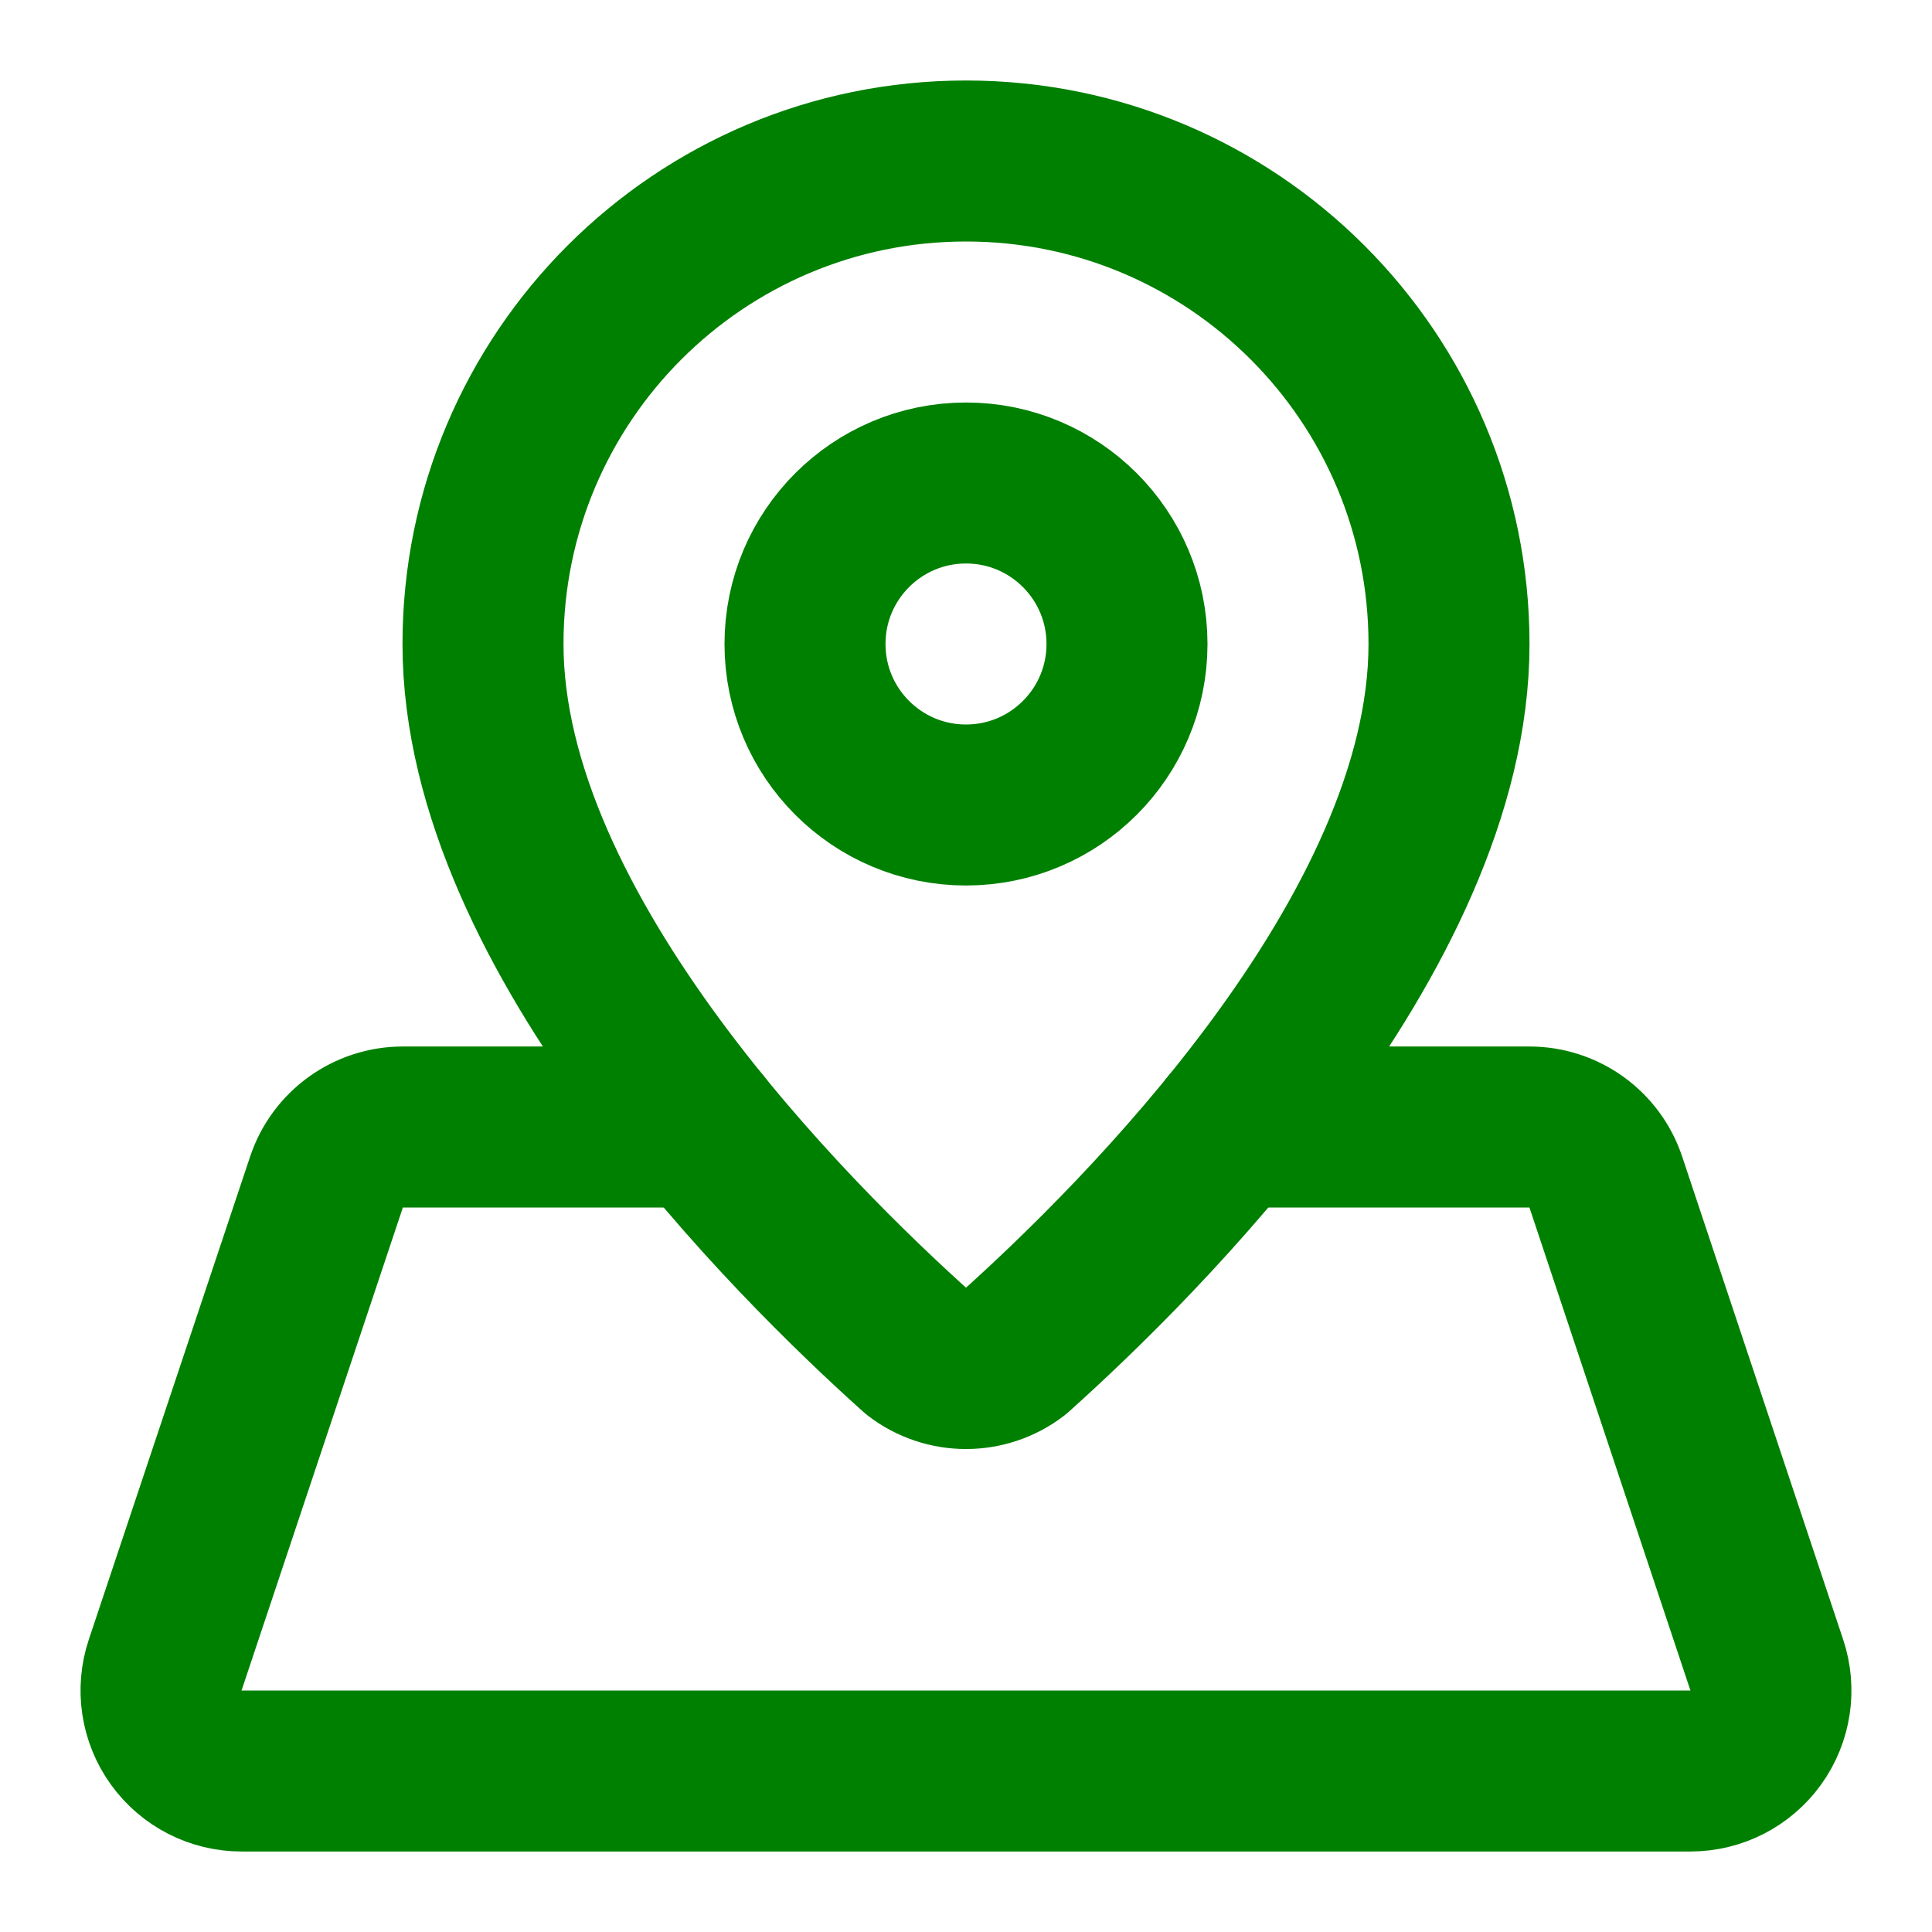
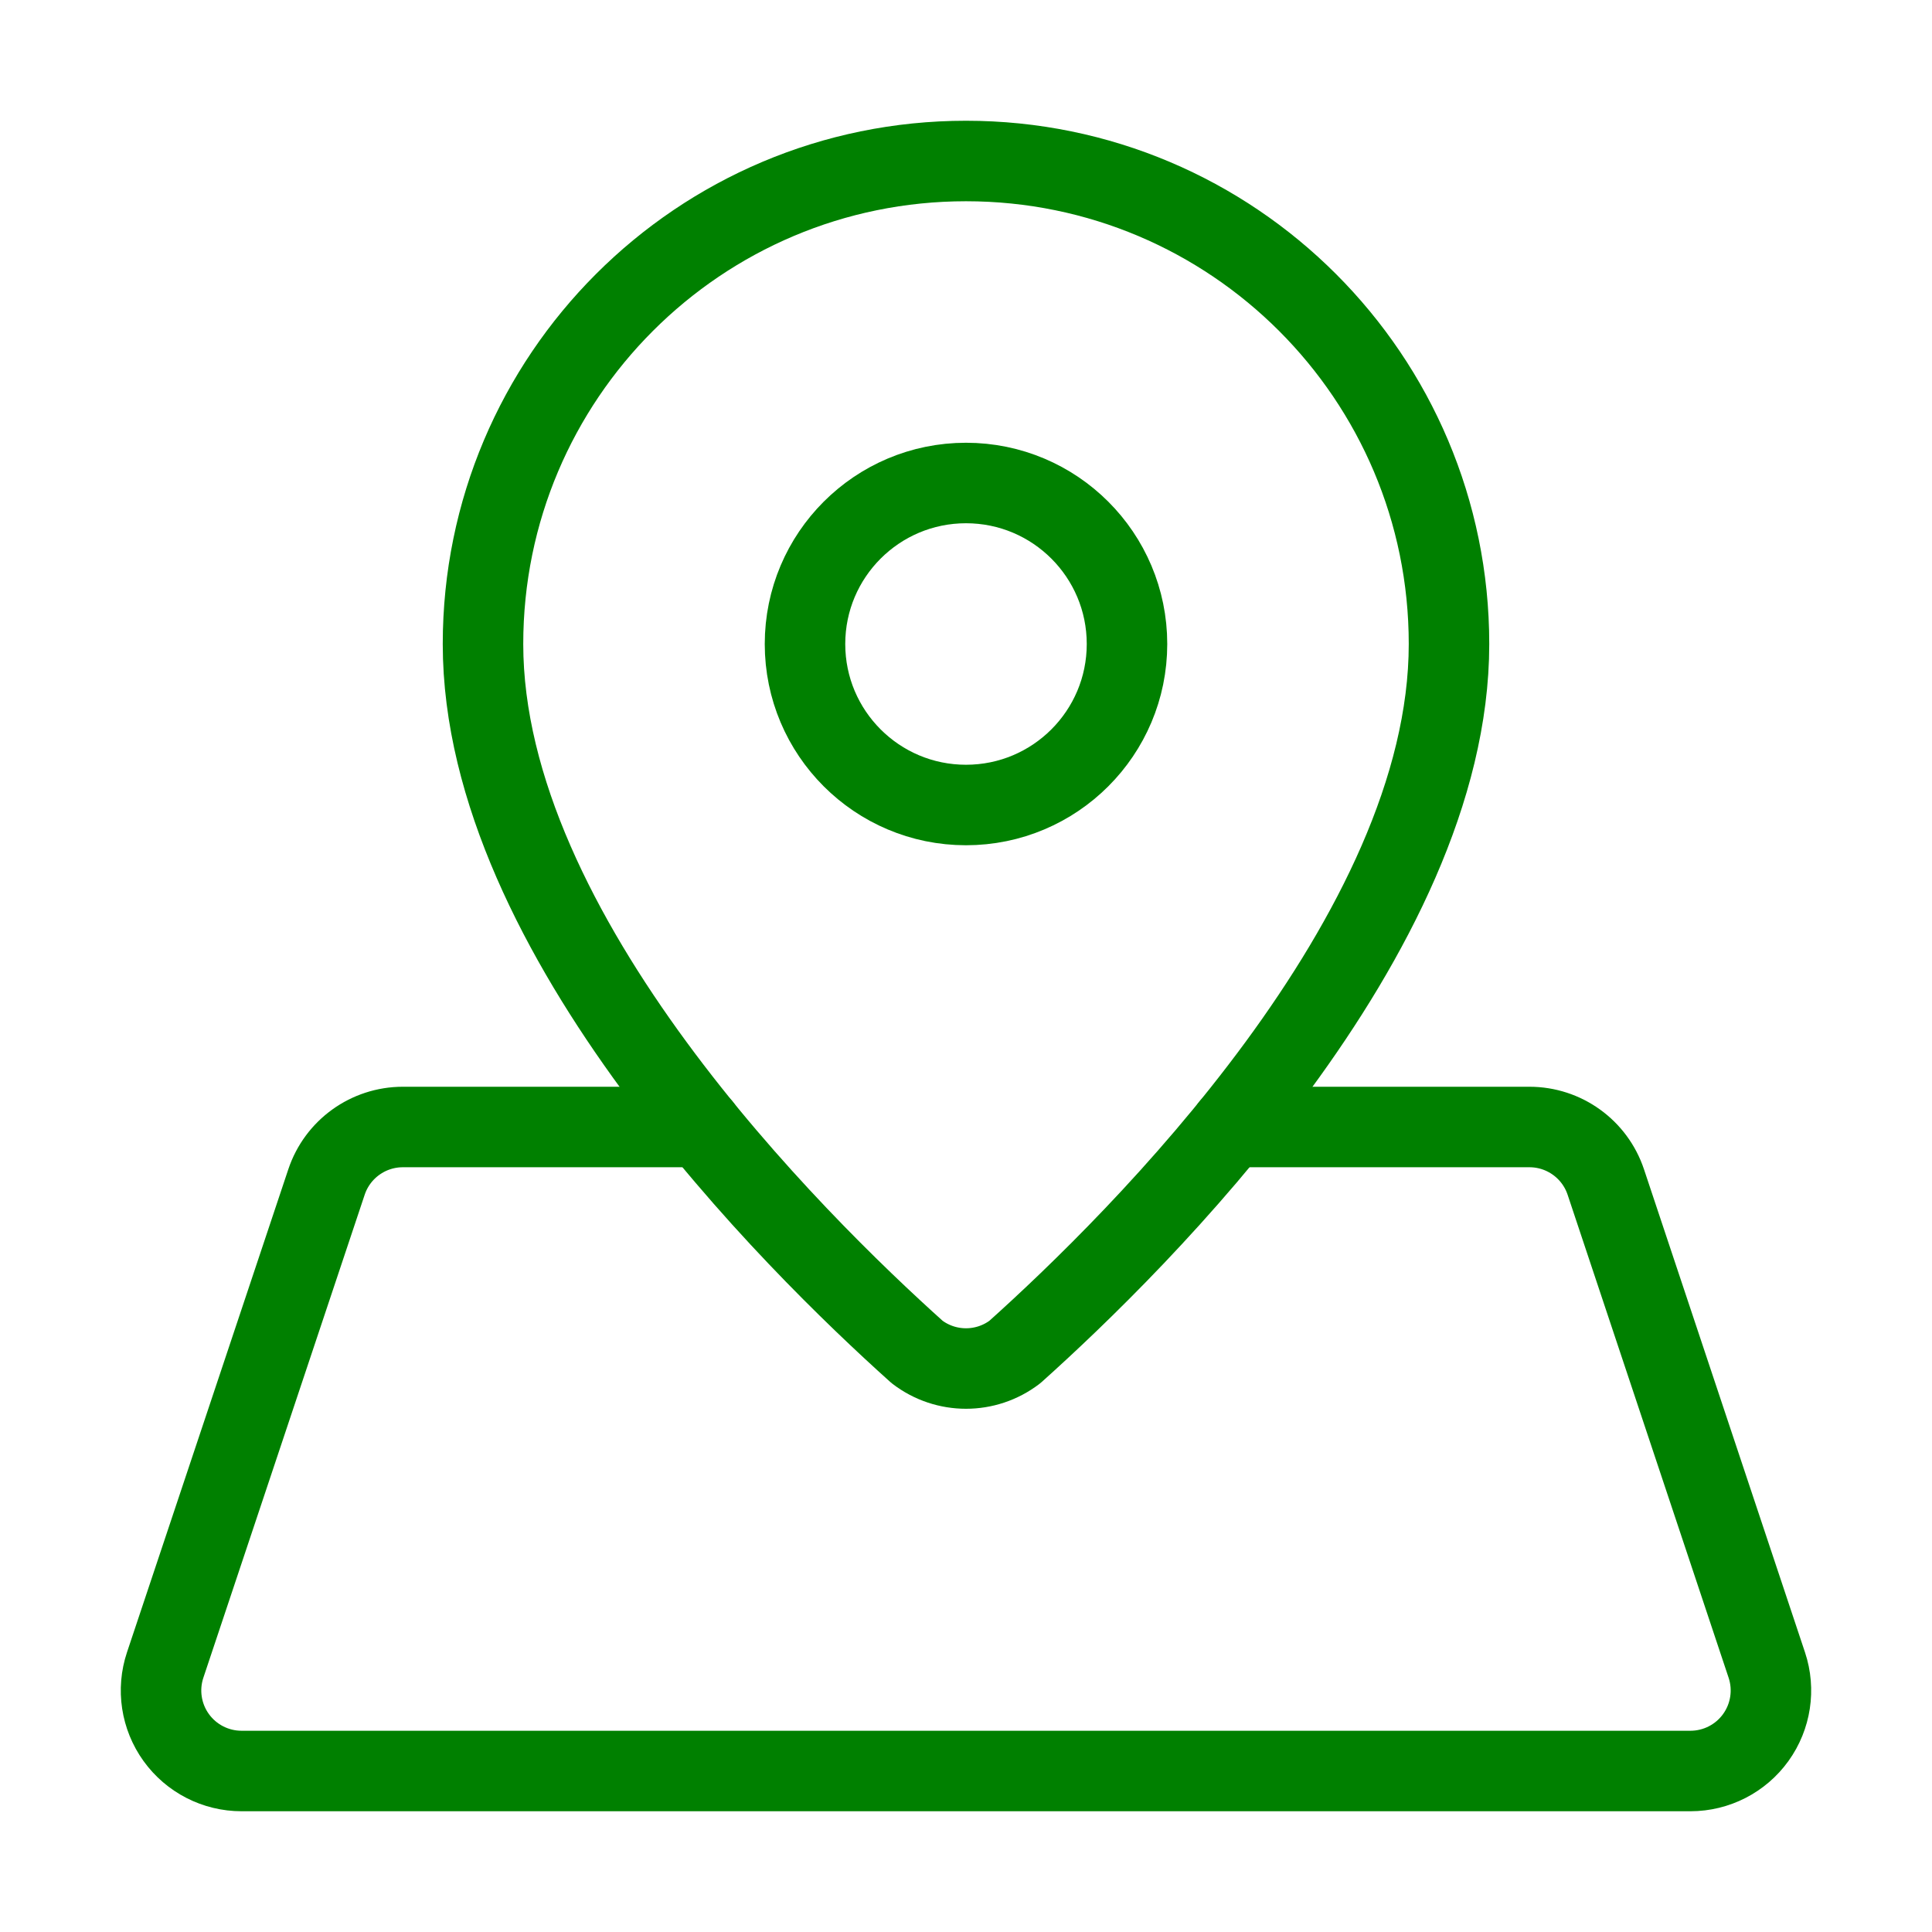
- <svg xmlns="http://www.w3.org/2000/svg" width="24" height="24" viewBox="0 0 24 24" fill="none" stroke="green" stroke-width="2" stroke-linecap="round" stroke-linejoin="round" class="lucide lucide-map-pinned-icon lucide-map-pinned">
+ <svg xmlns="http://www.w3.org/2000/svg" width="12" height="12" viewBox="0 0 24 24" fill="none" stroke="green" stroke-width="1" stroke-linecap="round" stroke-linejoin="round" class="lucide lucide-map-pinned-icon lucide-map-pinned">
  <path d="M18 8c0 3.613-3.869 7.429-5.393 8.795a1 1 0 0 1-1.214 0C9.87 15.429 6 11.613 6 8a6 6 0 0 1 12 0" />
  <circle cx="12" cy="8" r="2" />
  <path d="M8.714 14h-3.71a1 1 0 0 0-.948.683l-2.004 6A1 1 0 0 0 3 22h18a1 1 0 0 0 .948-1.316l-2-6a1 1 0 0 0-.949-.684h-3.712" />
</svg>
